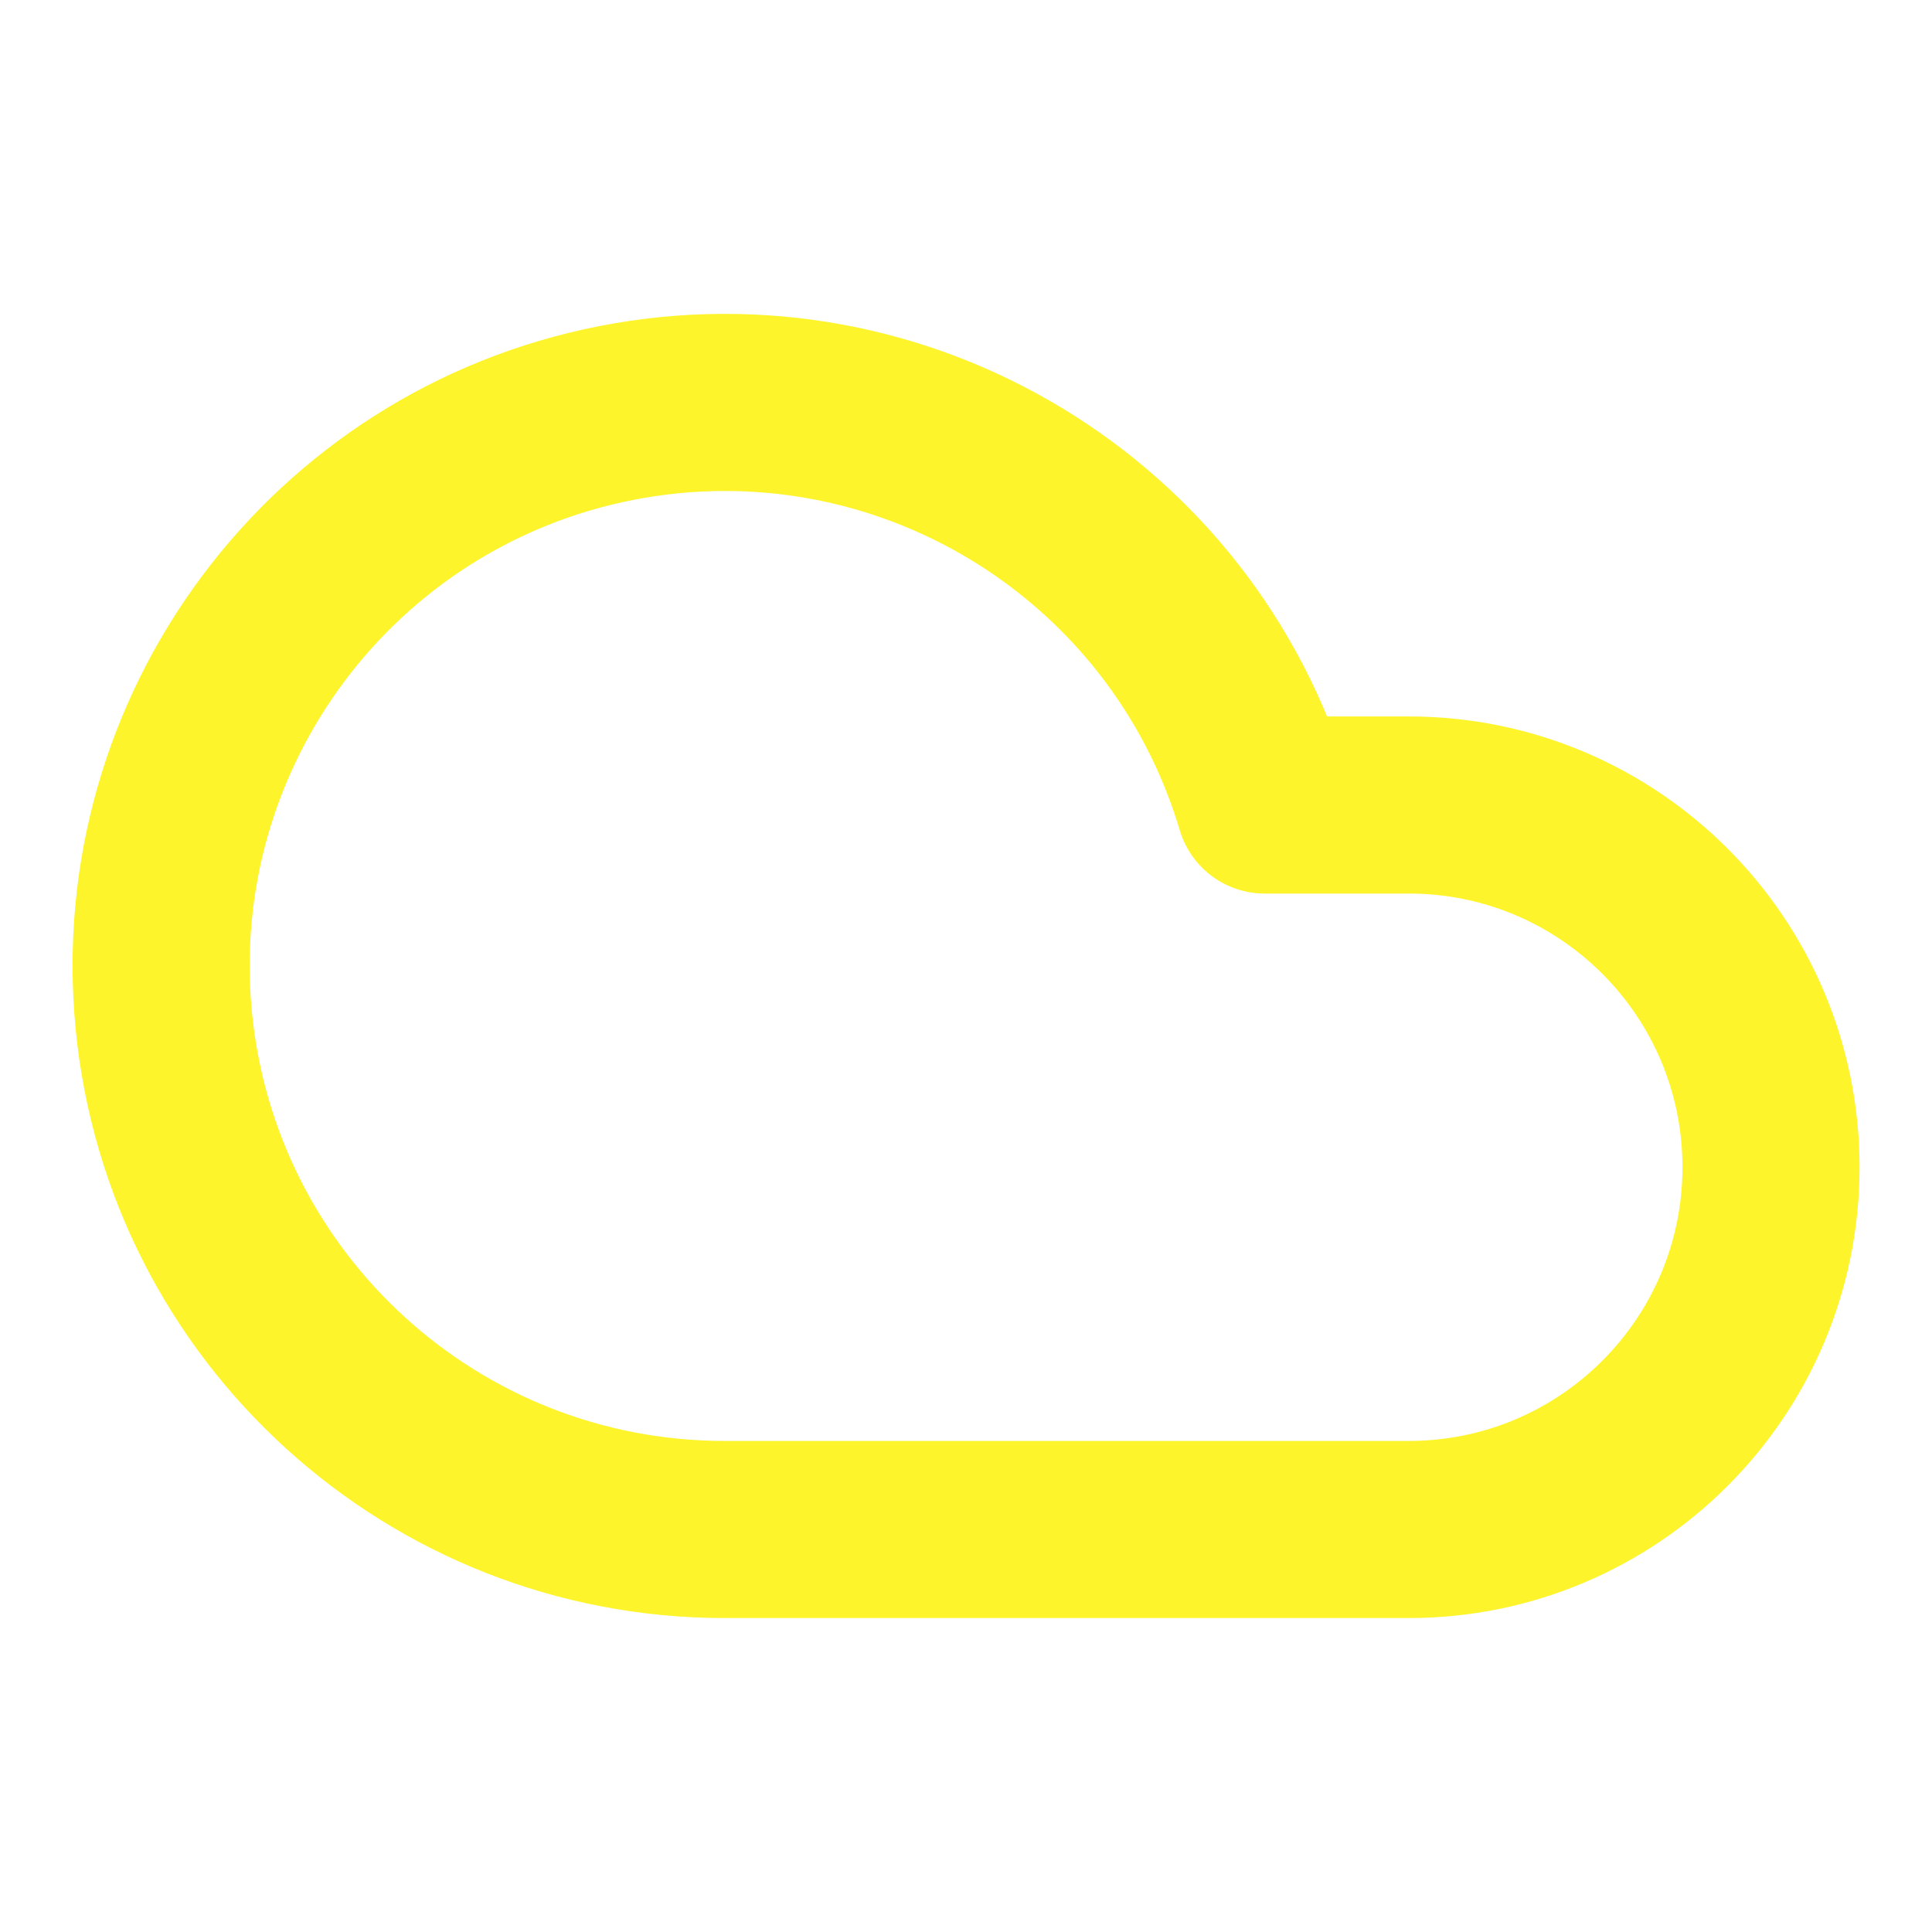
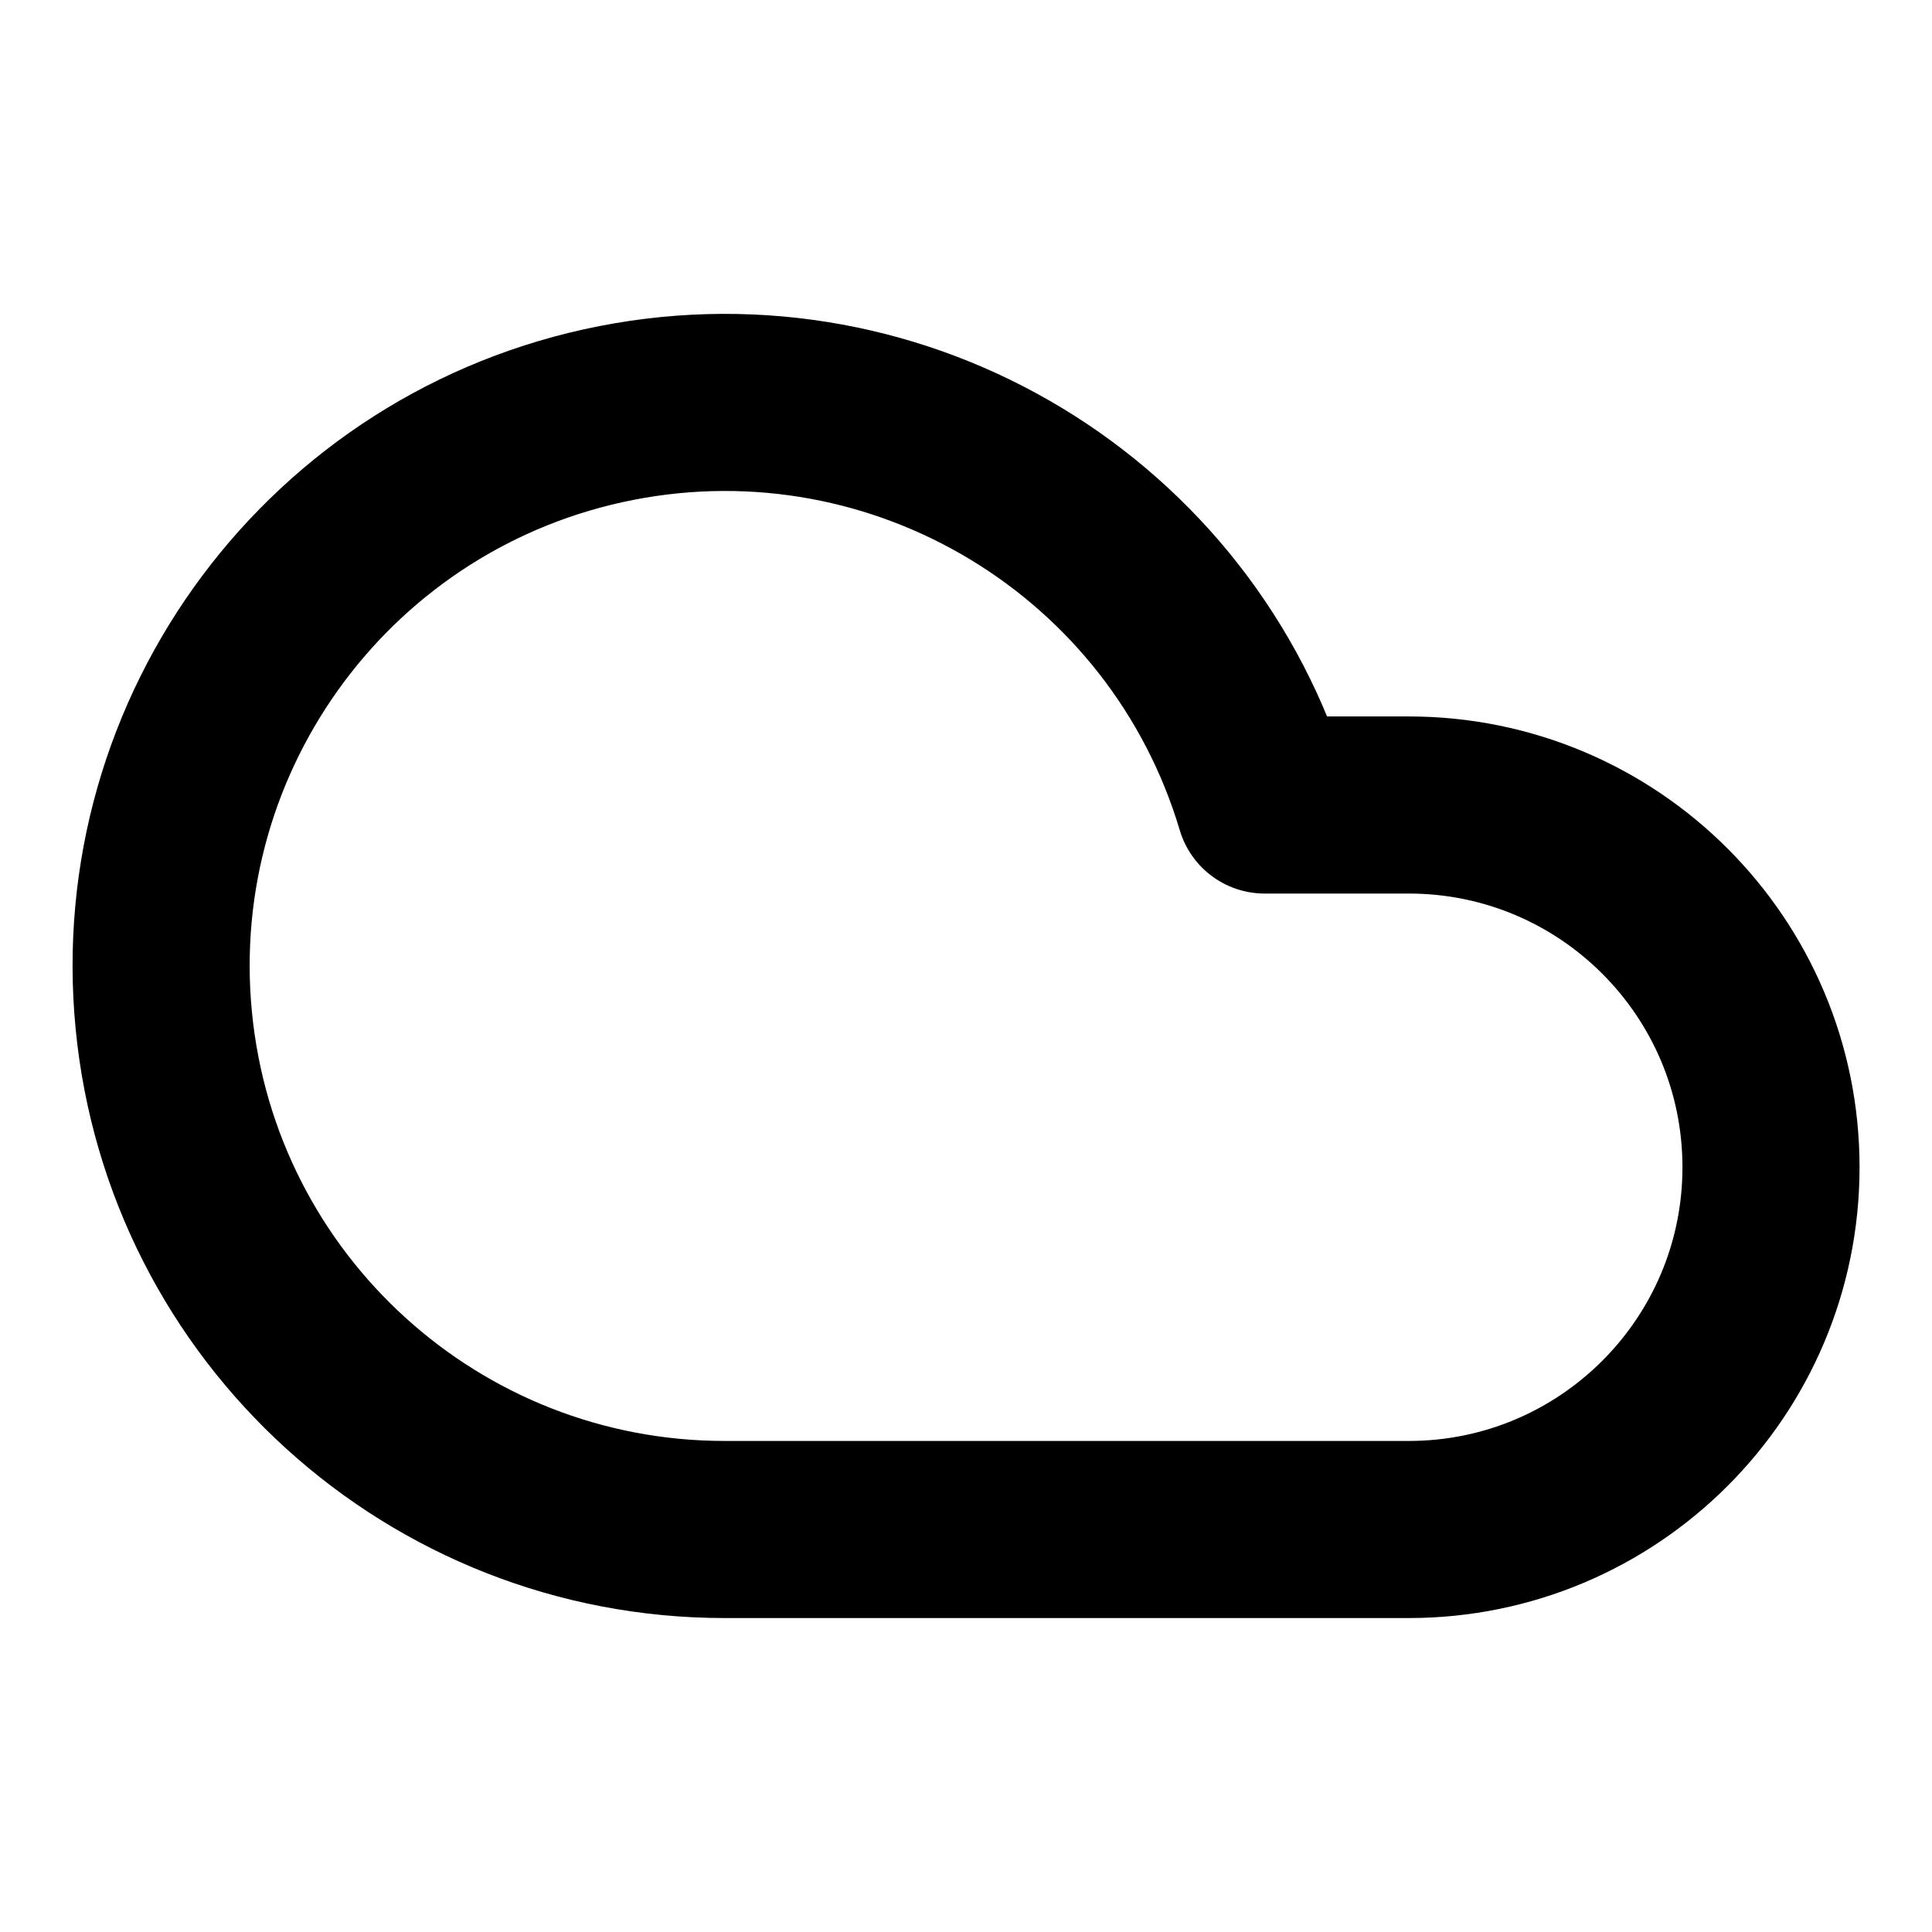
- <svg xmlns="http://www.w3.org/2000/svg" width="32" height="32" viewBox="0 0 24 24" fill="none" stroke="#fdf42b" stroke-width="2.2" stroke-linecap="round" stroke-linejoin="round">
+ <svg xmlns="http://www.w3.org/2000/svg" width="32" height="32" viewBox="0 0 24 24" fill="none" stroke="currentColor" stroke-width="2.2" stroke-linecap="round" stroke-linejoin="round">
  <path d="M17.5 19H9a7 7 0 1 1 6.71-9h1.79a4.5 4.5 0 1 1 0 9Z" />
</svg>
